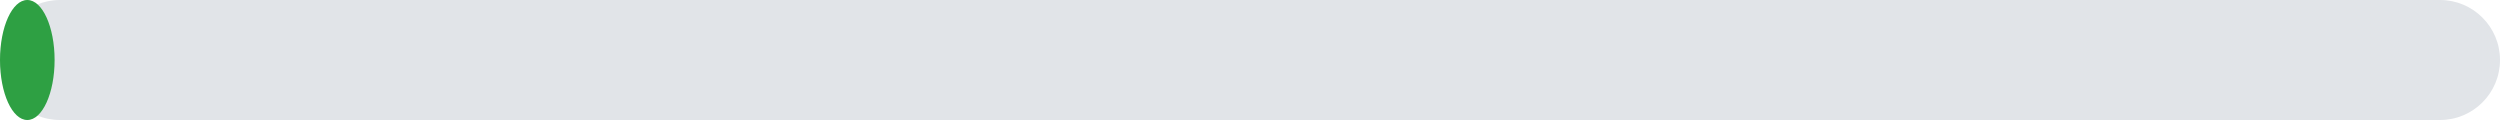
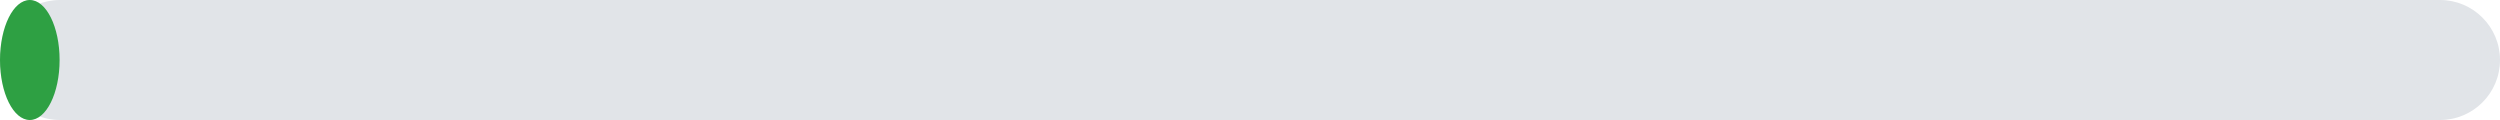
<svg xmlns="http://www.w3.org/2000/svg" width="500" height="24" viewBox="0 0 500 24">
  <rect x="0" y="0" width="500" height="24" rx="12" fill="#e1e4e8" />
-   <rect x="0" y="0" width="10.92" height="24" rx="12" fill="#2ea043" />
+   <rect x="0" y="0" width="11.92" height="24" rx="12" fill="#2ea043" />
</svg>
